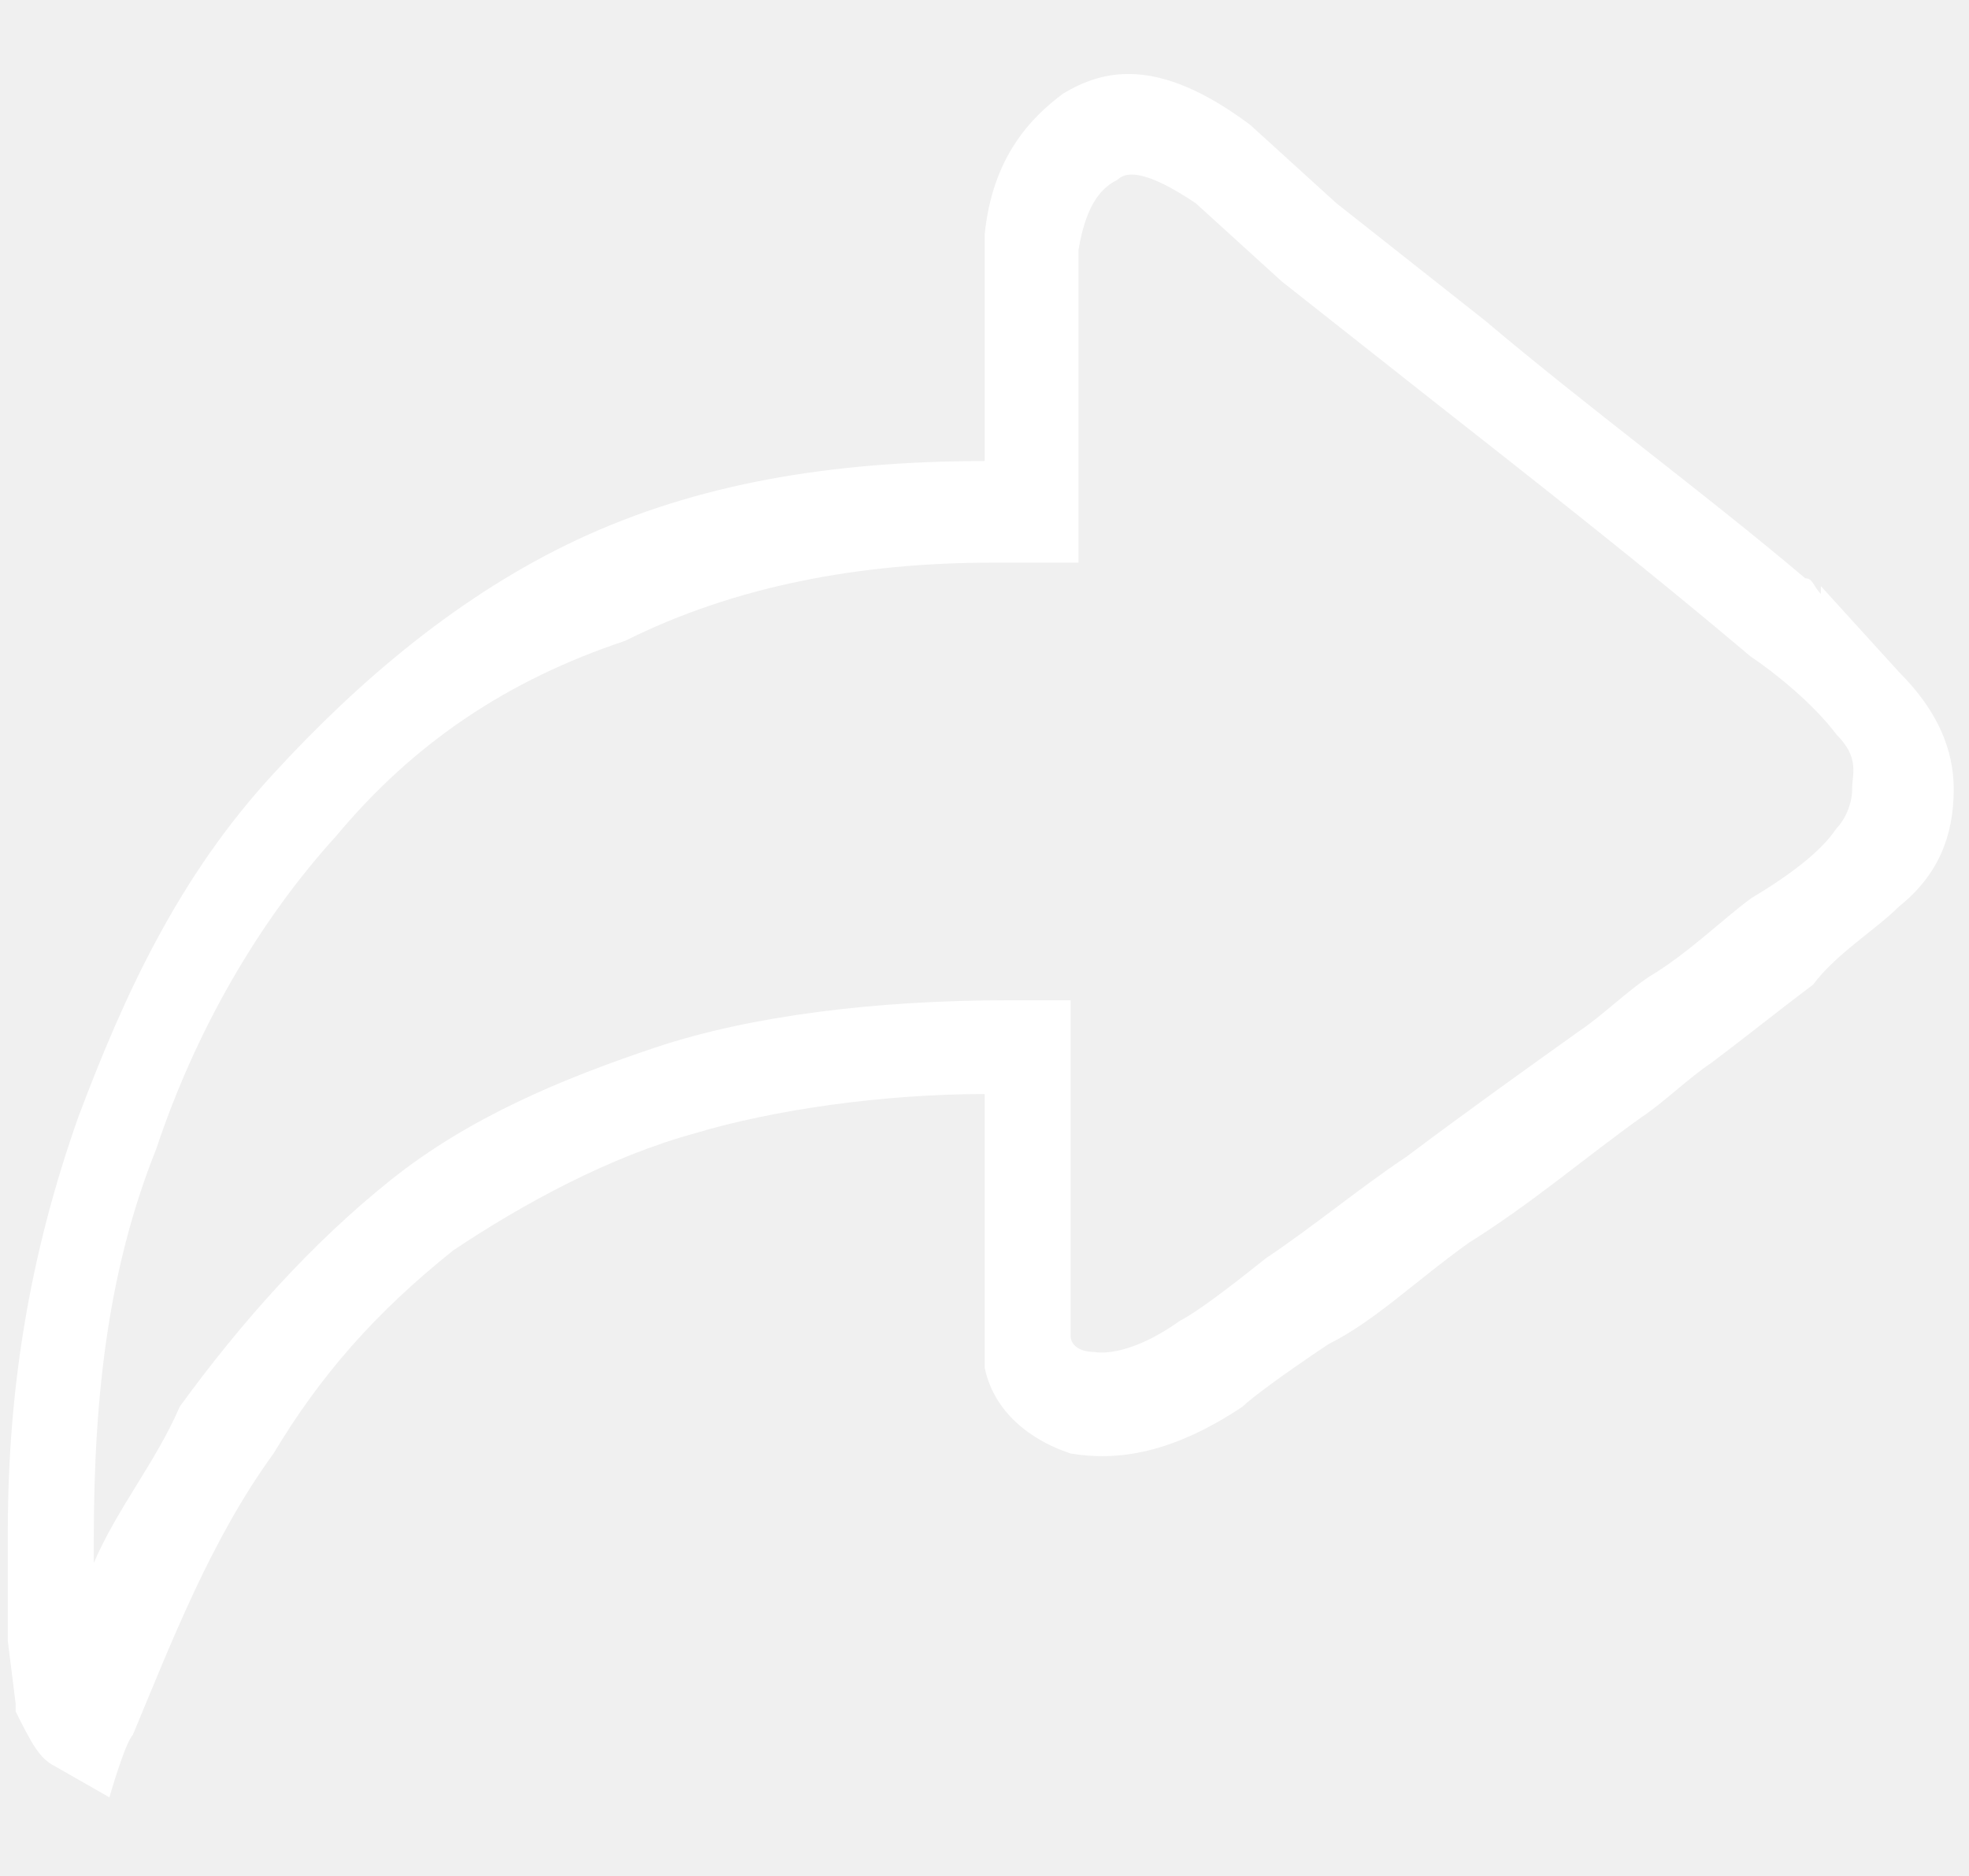
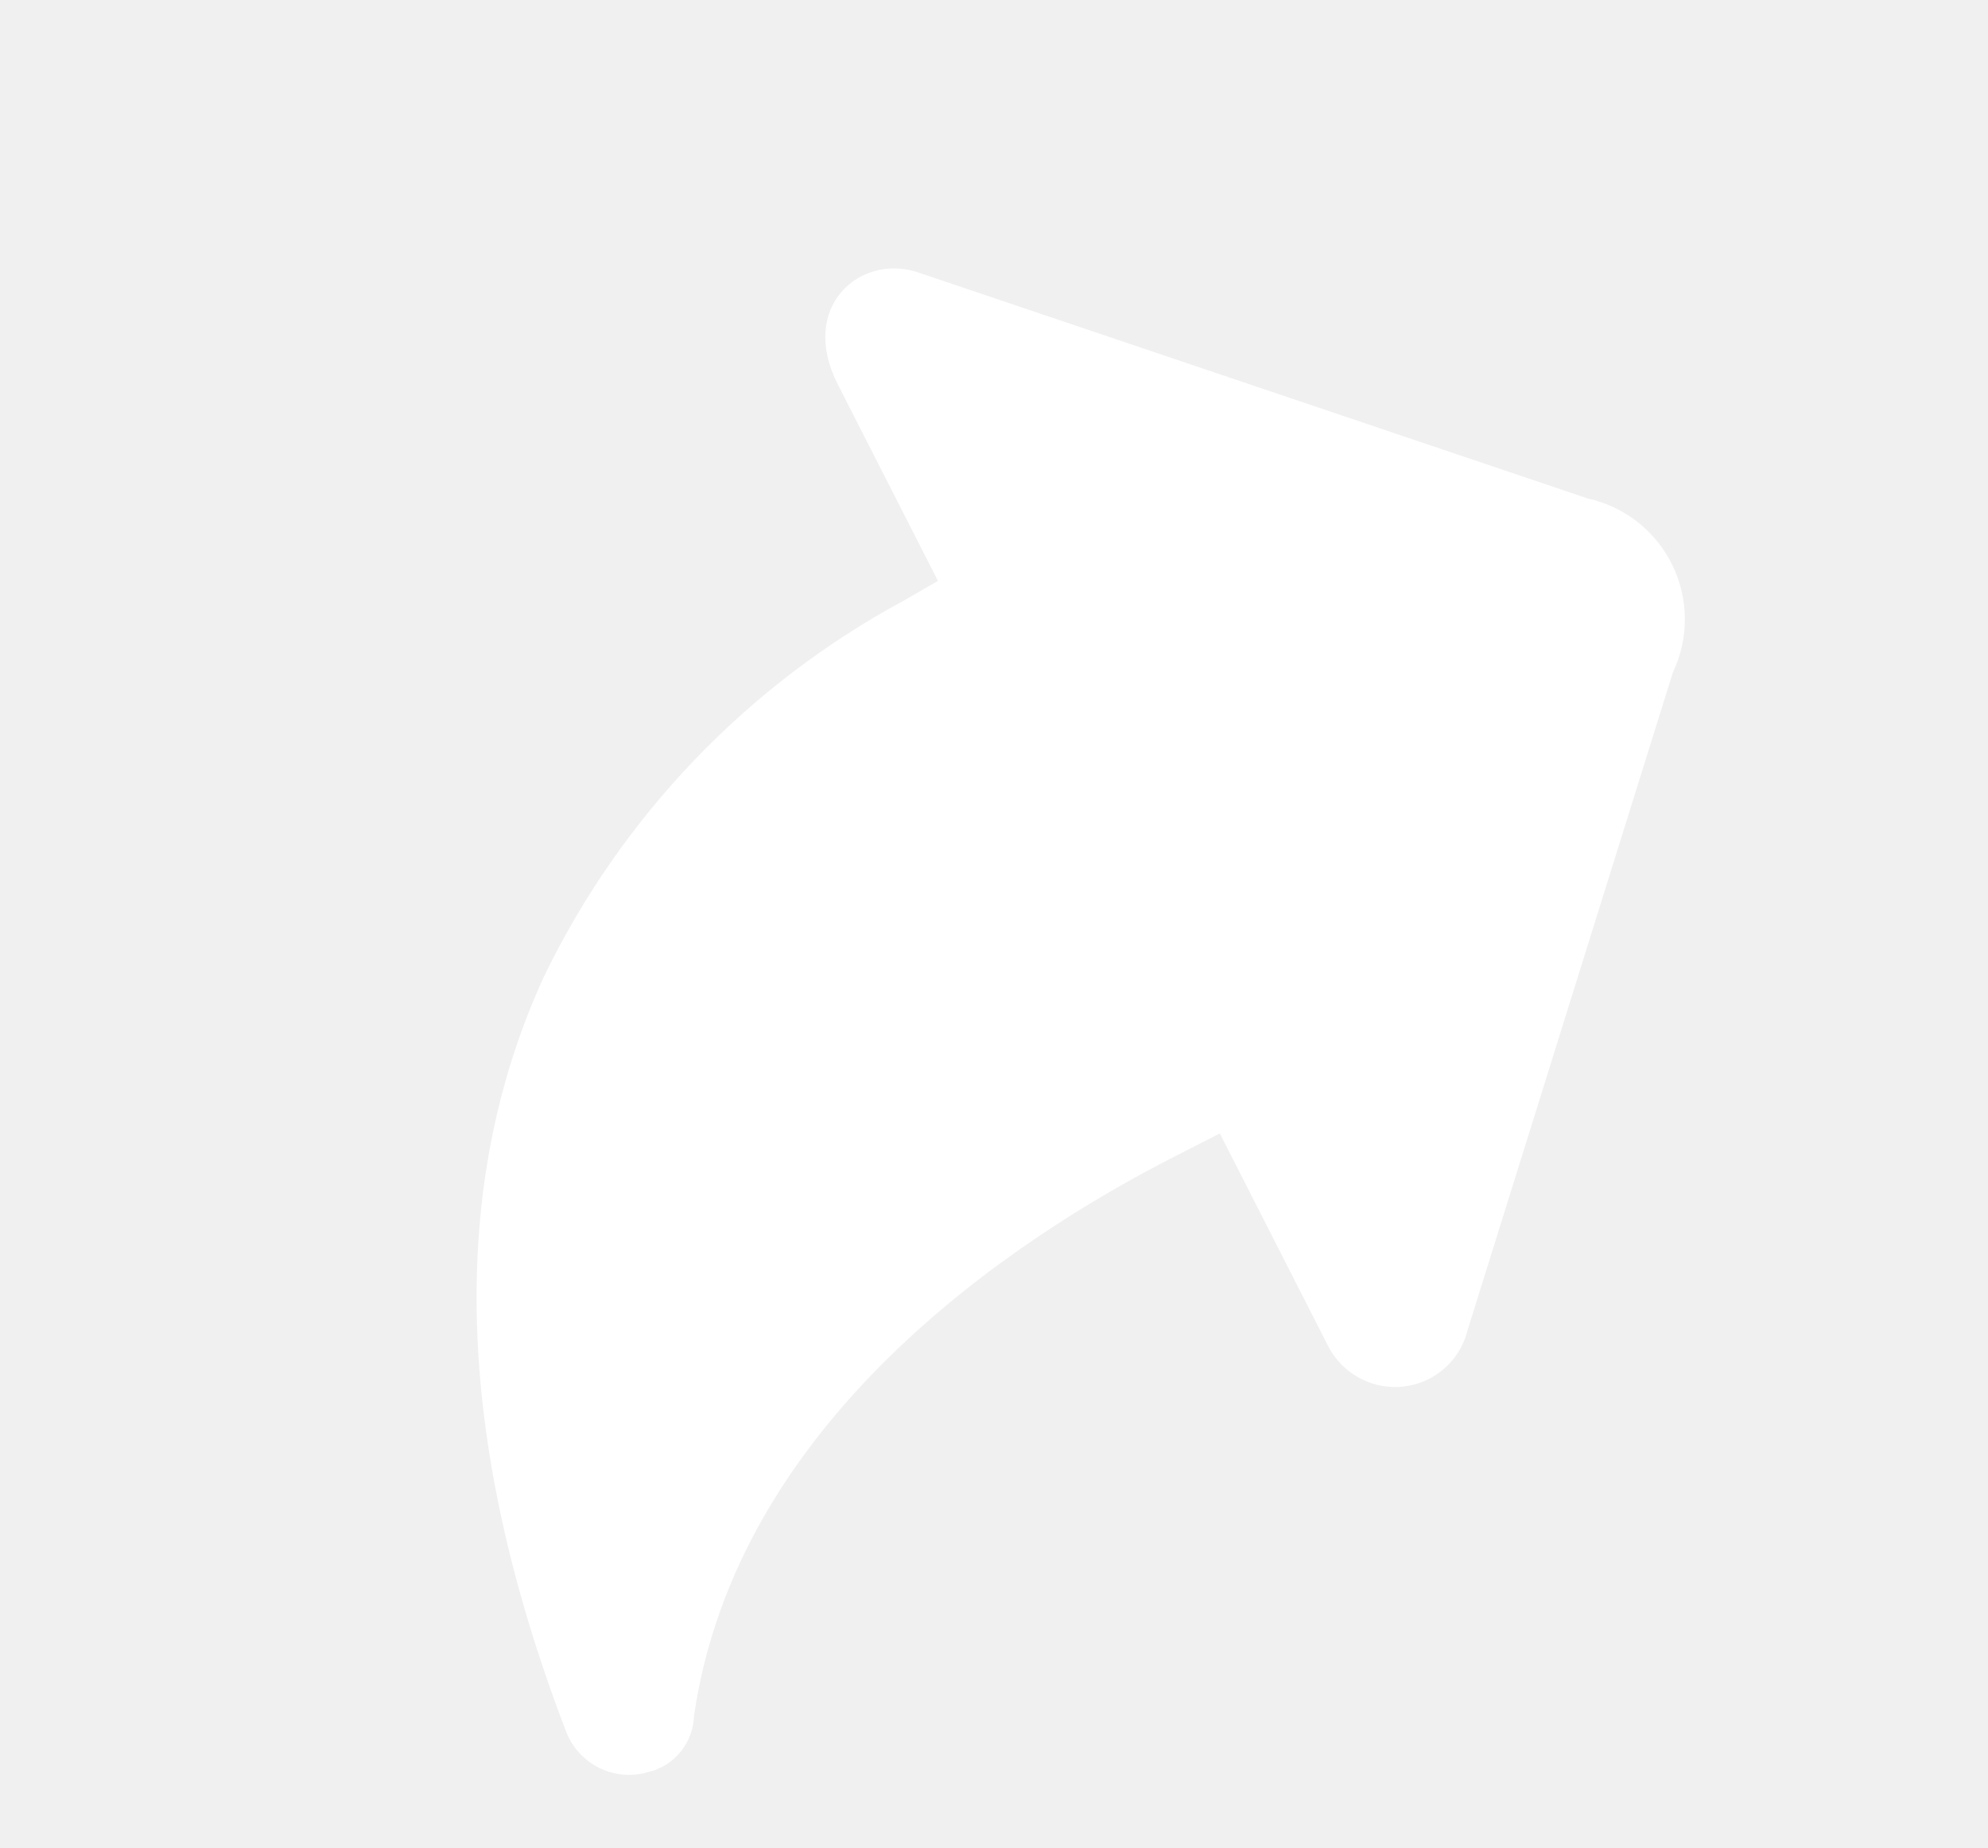
- <svg xmlns="http://www.w3.org/2000/svg" class="icon" width="200px" height="190.51px" viewBox="0 0 1075 1024" version="1.1">
-   <path fill="#ffffff" d="M59.733 981.333l-29.867-17.067c-8.533-4.267-12.8-12.8-21.333-29.867v-4.267L4.267 896v-59.733c0-81.067 12.8-153.6 38.4-226.133 25.6-68.267 55.467-132.267 106.667-187.733 46.933-51.2 102.4-98.133 166.4-128s136.533-42.667 221.867-42.667V128c4.267-42.667 25.6-64 42.667-76.8 21.333-12.8 51.2-21.333 102.4 17.067l46.933 42.667L810.667 174.933c55.467 46.933 119.467 93.867 174.933 140.8 4.267 0 4.267 4.267 8.533 8.533v-4.267l42.667 46.933c21.333 21.333 29.867 42.667 29.867 64 0 25.6-8.533 46.933-29.867 64-12.8 12.8-34.133 25.6-46.933 42.667-17.067 12.8-38.4 29.867-55.467 42.667-12.8 8.533-25.6 21.333-38.4 29.867-29.867 21.333-59.733 46.933-93.867 68.267-29.867 21.333-51.2 42.667-76.8 55.467-25.6 17.067-42.667 29.867-46.933 34.133-38.4 25.6-68.267 29.867-93.867 25.6-25.6-8.533-42.667-25.6-46.933-46.933V597.333c-55.467 0-115.2 8.533-157.867 21.333-46.933 12.8-93.867 38.4-132.267 64-42.667 34.133-72.533 68.267-98.133 110.933-34.133 46.933-55.467 102.4-76.8 153.6-4.267 4.267-12.8 34.133-12.8 34.133z m123.733-524.8c-42.667 46.933-76.8 106.667-98.133 170.667-25.6 64-34.133 132.267-34.133 213.333v12.8c12.8-29.867 34.133-55.467 46.933-85.333 34.133-46.933 72.533-89.6 115.2-123.733 42.667-34.133 93.867-55.467 145.067-72.533s119.467-25.6 192-25.6h34.133v183.467c0 4.267 4.267 8.533 12.8 8.533 0 0 17.067 4.267 46.933-17.067 8.533-4.267 25.6-17.067 46.933-34.133 25.6-17.067 51.2-38.4 76.8-55.467 34.133-25.6 64-46.933 93.867-68.267 12.8-8.533 25.6-21.333 38.4-29.867 21.333-12.8 38.4-29.867 55.467-42.667 21.333-12.8 38.4-25.6 46.933-38.4 4.267-4.267 8.533-12.8 8.533-21.333s4.267-17.067-8.533-29.867c-12.8-17.067-34.133-34.133-46.933-42.667-55.467-46.933-115.2-93.867-174.933-140.8l-81.067-64-46.933-42.667c-12.8-8.533-34.133-21.333-42.667-12.8-8.533 4.267-17.067 12.8-21.333 38.4v170.667h-46.933c-72.533 0-140.8 12.8-200.533 42.667-64 21.333-115.2 55.467-157.867 106.667z" />
+ <svg xmlns="http://www.w3.org/2000/svg" class="icon" viewBox="0 0 1102 1024" version="1.1" width="215.234" height="200">
+   <path d="M365.647 980.047a16.148 16.148 0 0 1-4.989 1.864 37.415 37.415 0 0 1-46.999-22.423c-61.834-161.398-65.536-301.949-12.104-418.186a468.756 468.756 0 0 1 199.024-208.135l19.351-11.159-55.506-108.912c-21.977-43.139 12.446-72.573 44.058-62.228l371.633 125.453a68.582 68.582 0 0 1 47.183 96.492L813.424 737.674a41.354 41.354 0 0 1-50.57 29.854 41.879 41.879 0 0 1-27.28-22.633l-59.392-116.578-24.576 12.524c-89.456 45.581-243.029 146.353-266.896 310.298a33.083 33.083 0 0 1-18.826 28.882l-0.263 0.026z" fill="#ffffff" />
</svg>
